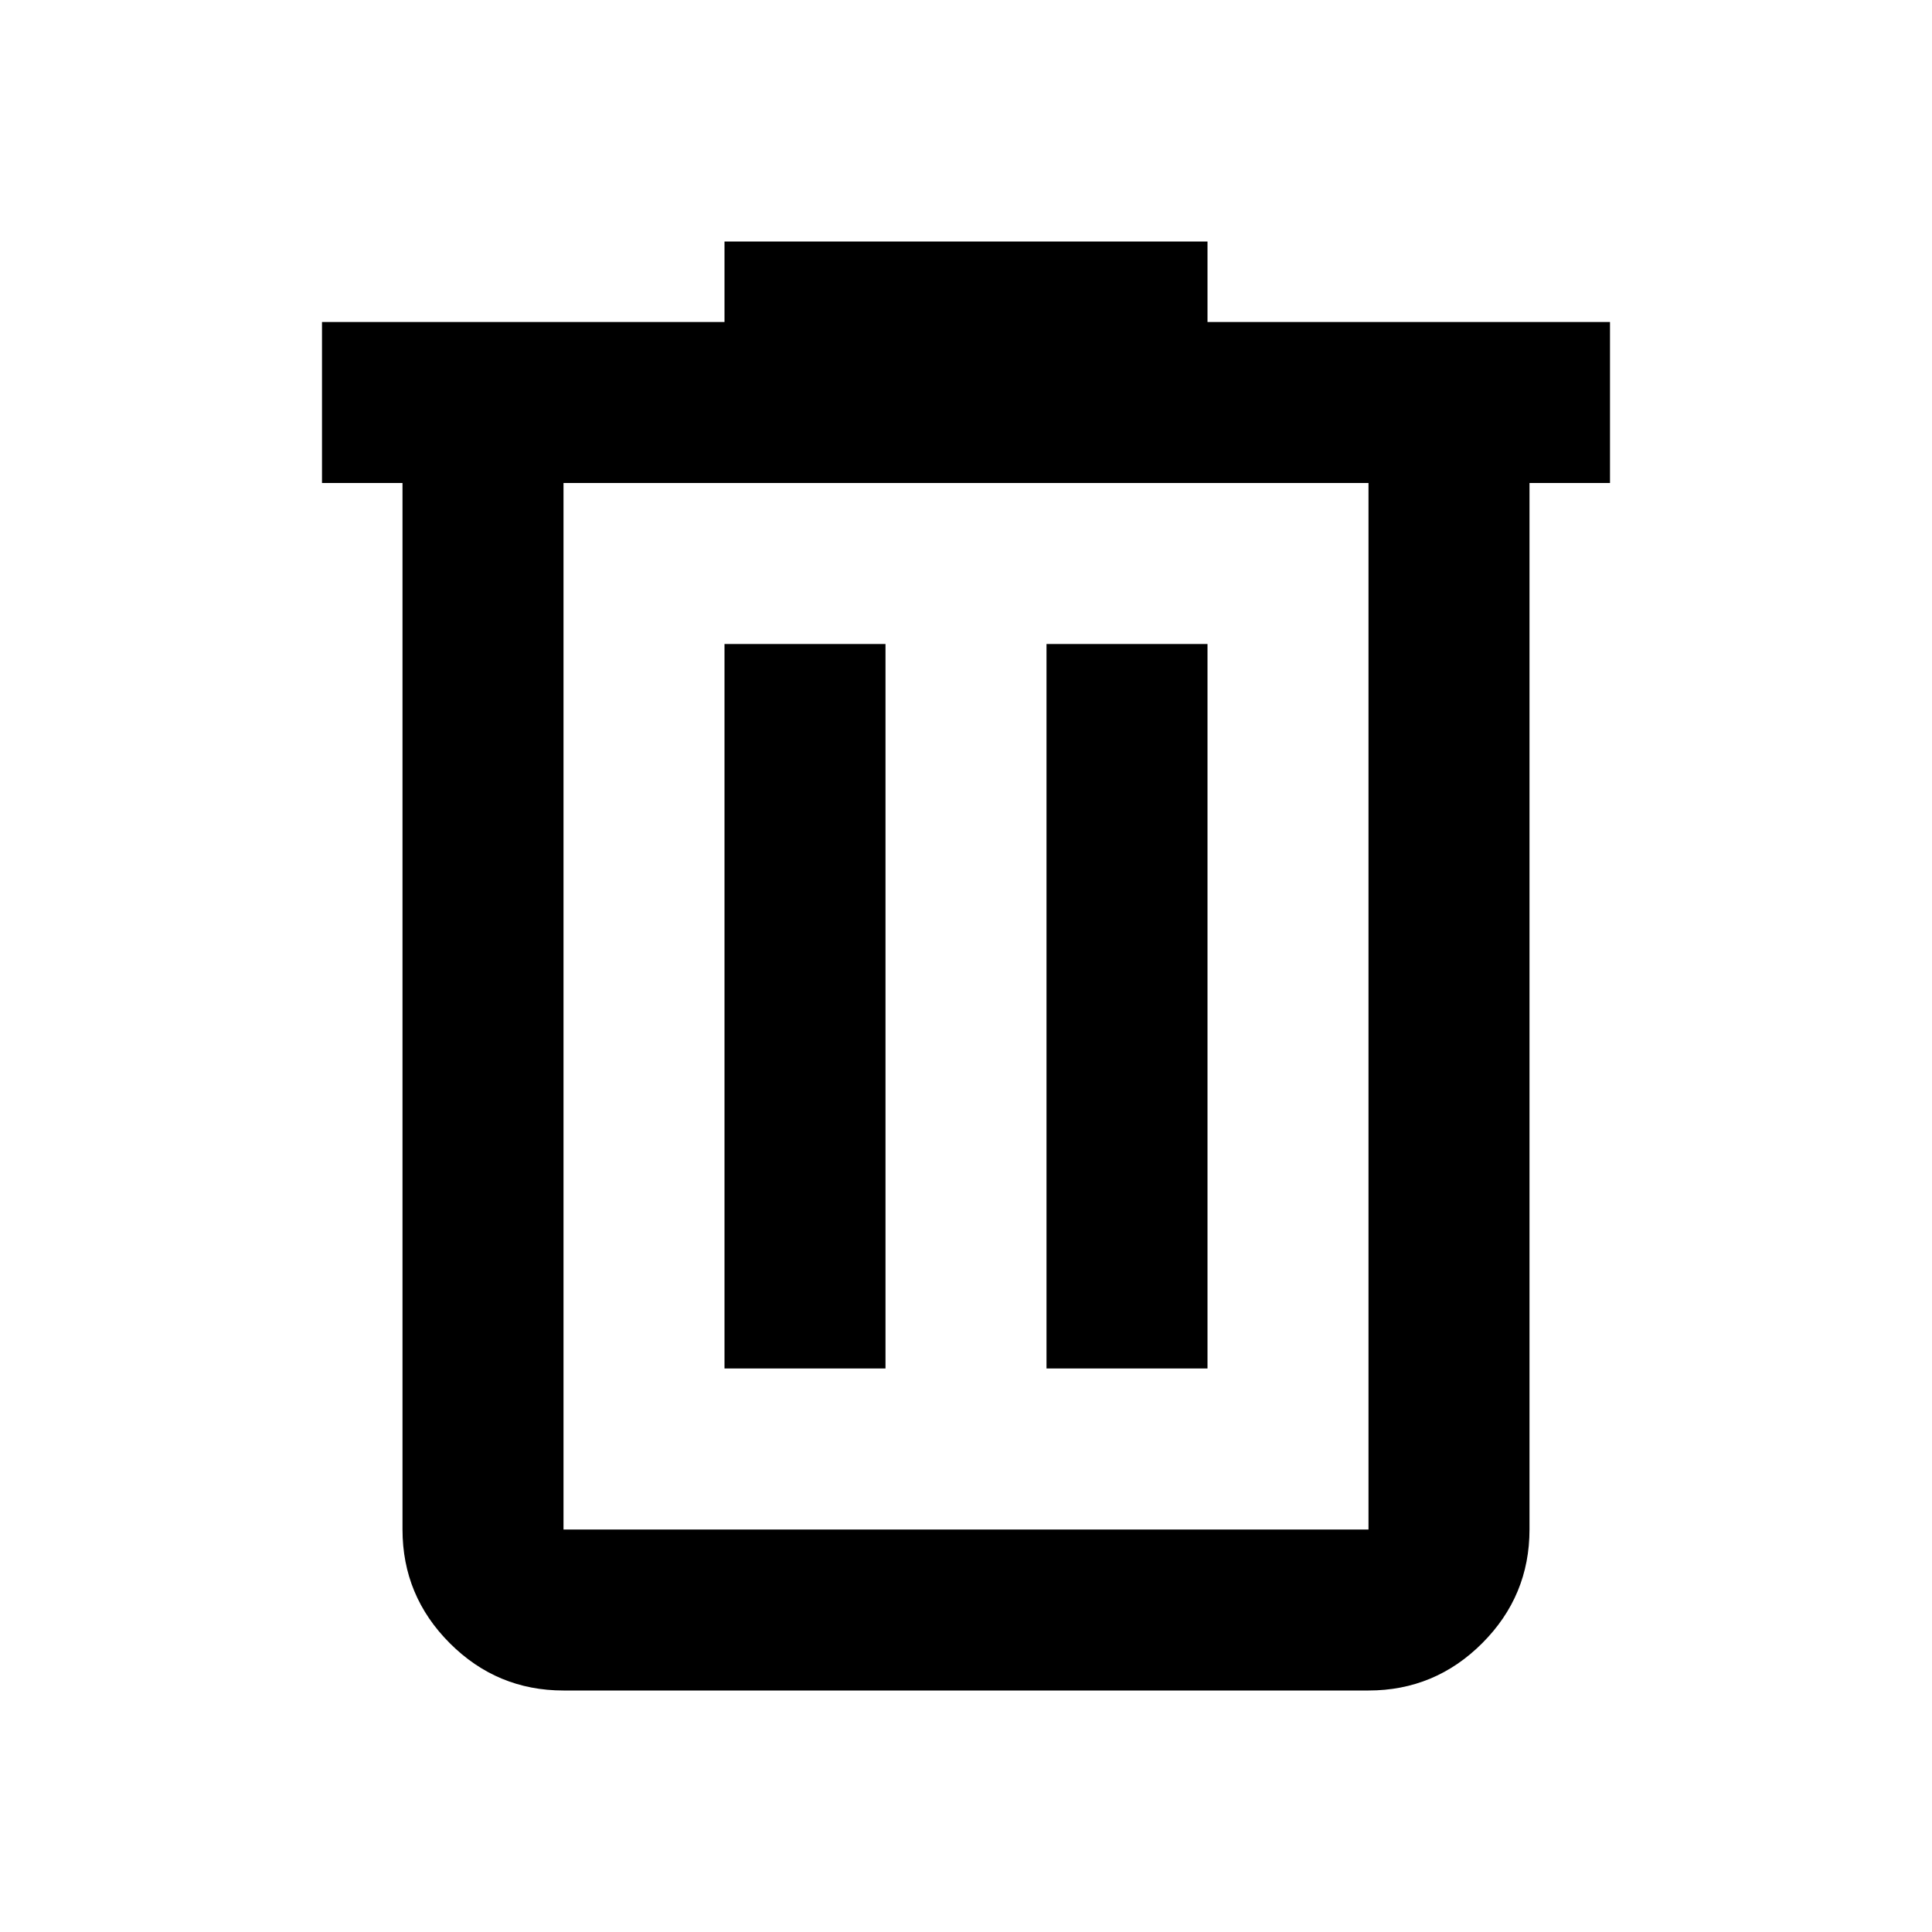
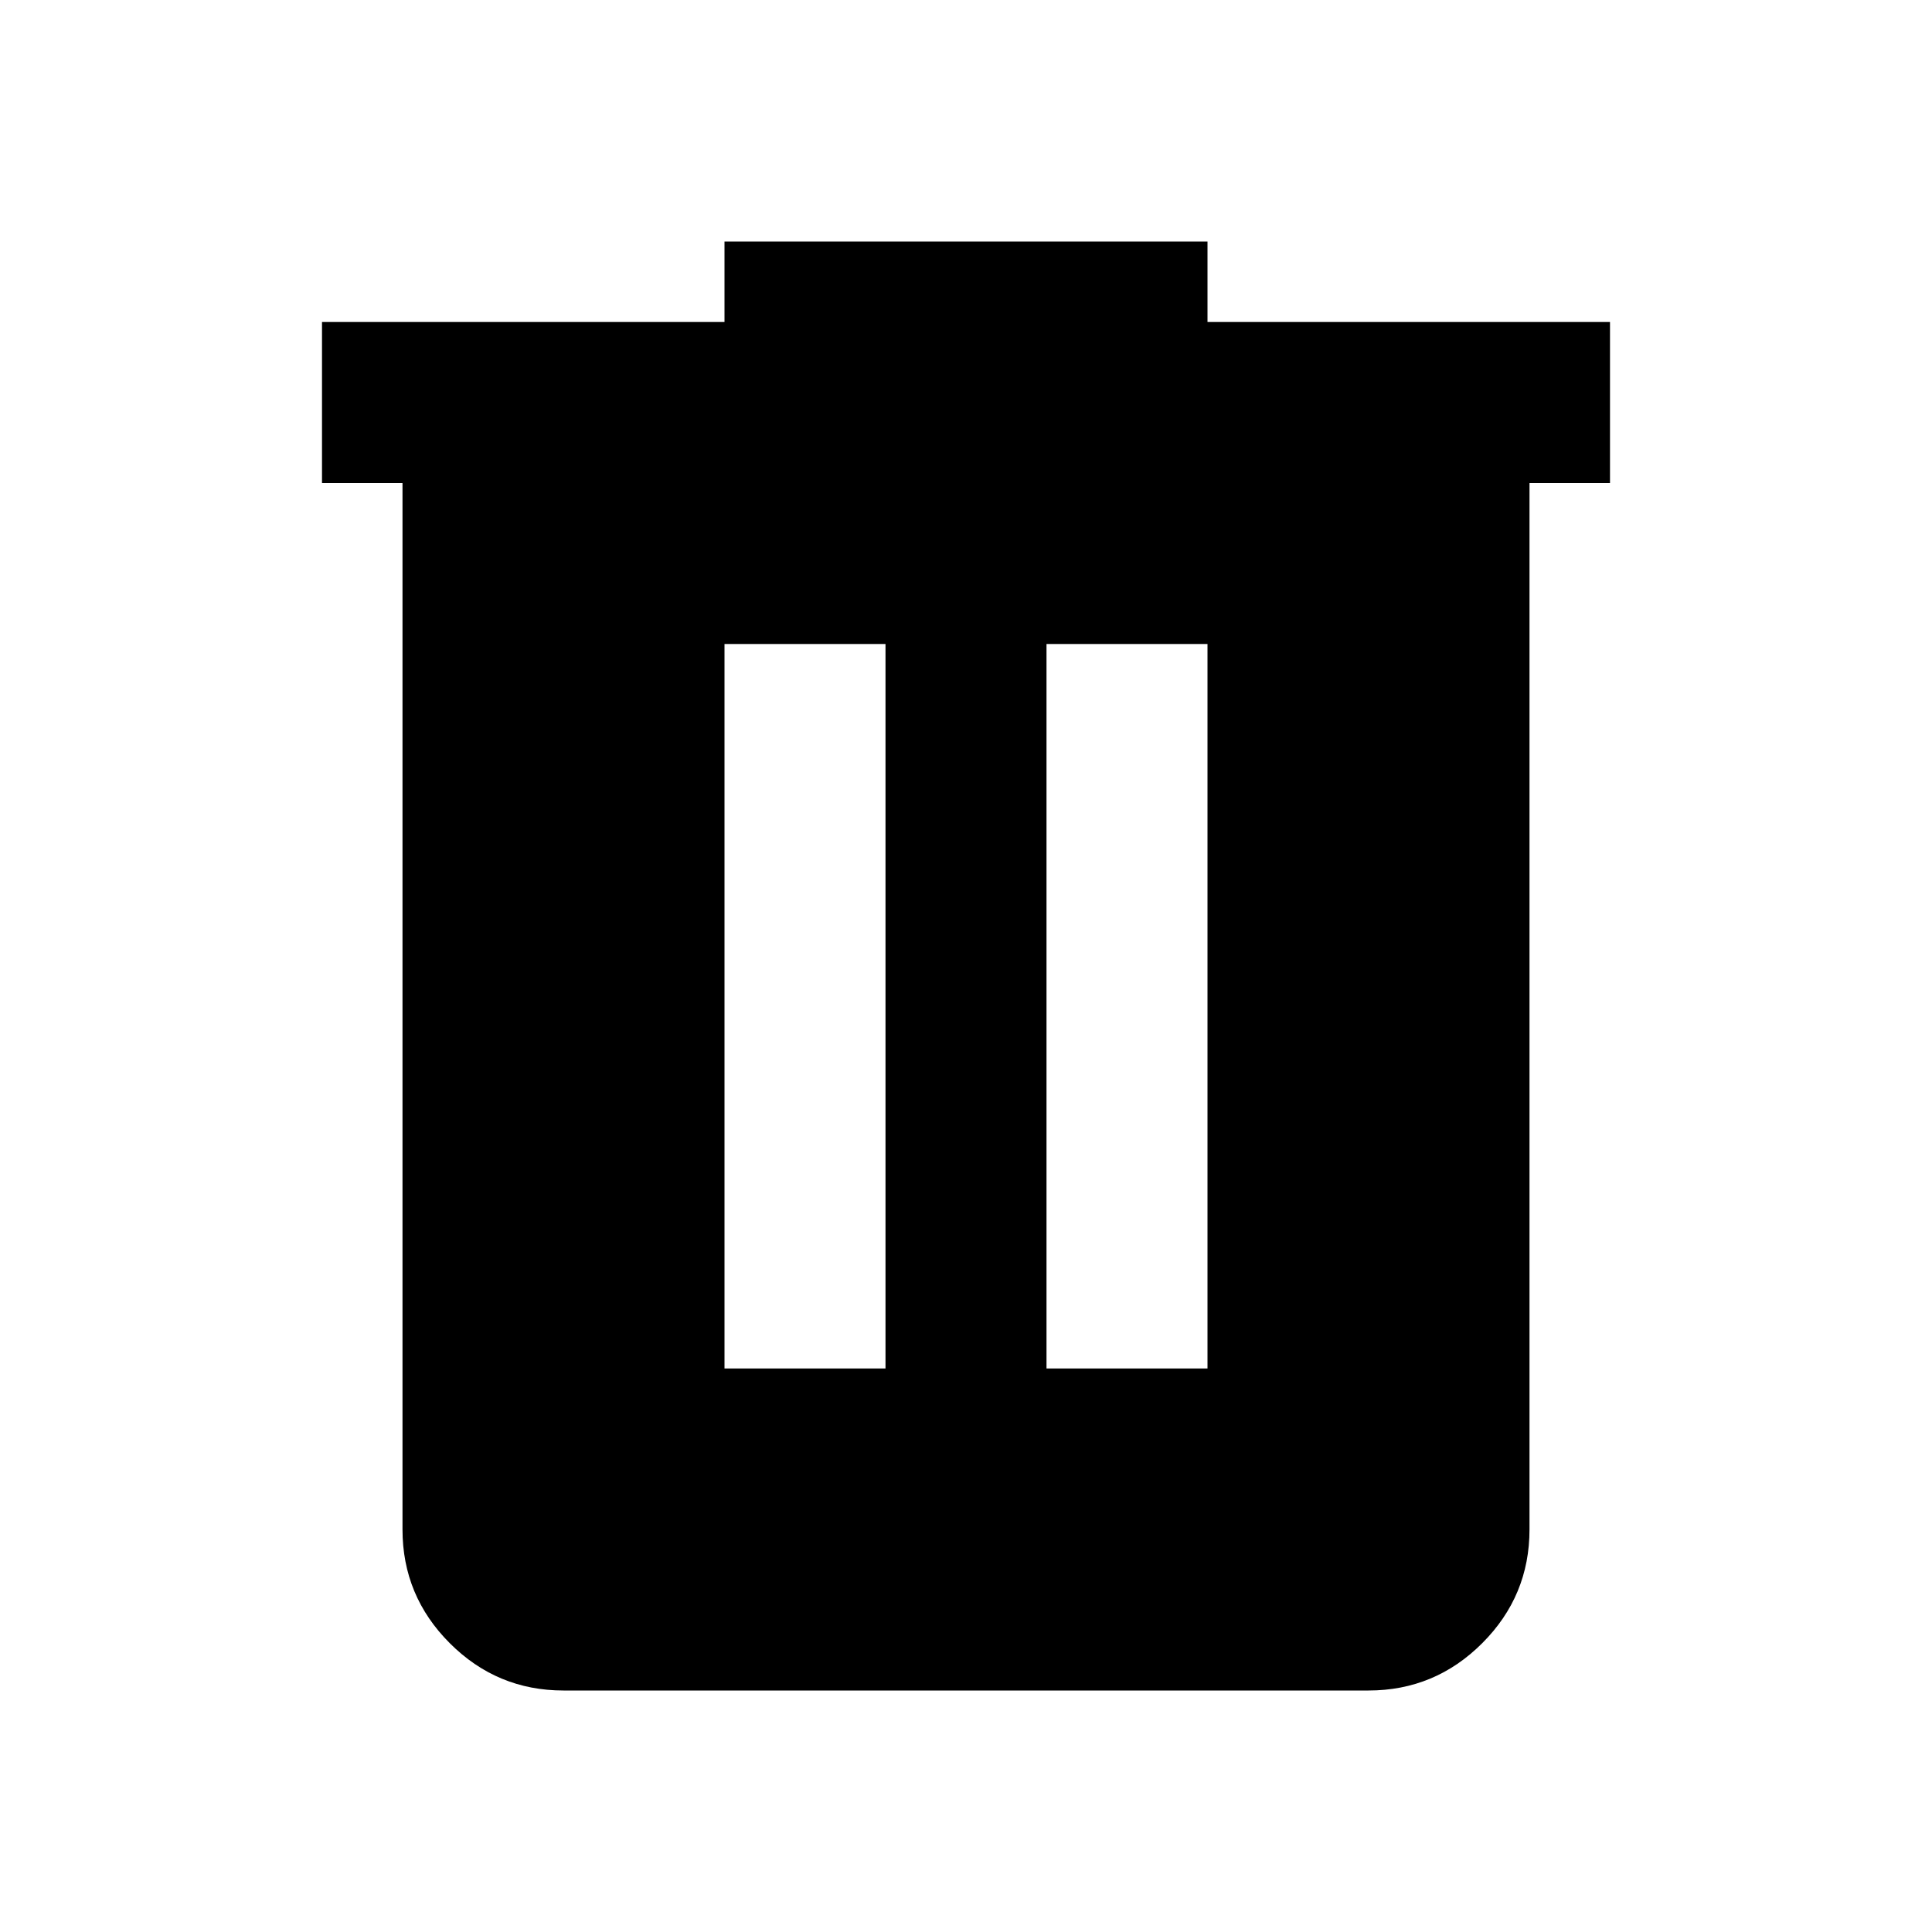
<svg xmlns="http://www.w3.org/2000/svg" viewBox="0 -960 960 960" fill="currentColor">
-   <path d="M280-120q-33 0-56.5-23.5T200-200v-520h-40v-80h200v-40h240v40h200v80h-40v520q0 33-23.5 56.5T680-120H280Zm400-600H280v520h400v-520ZM360-280h80v-360h-80v360Zm160 0h80v-360h-80v360ZM280-720v520-520Z" />
+   <path d="M280-120q-33 0-56.5-23.5T200-200v-520h-40v-80h200v-40h240v40h200v80h-40v520q0 33-23.5 56.5T680-120H280Zm80-160h80v-360h-80v360Zm160 0h80v-360h-80v360Z" />
</svg>
